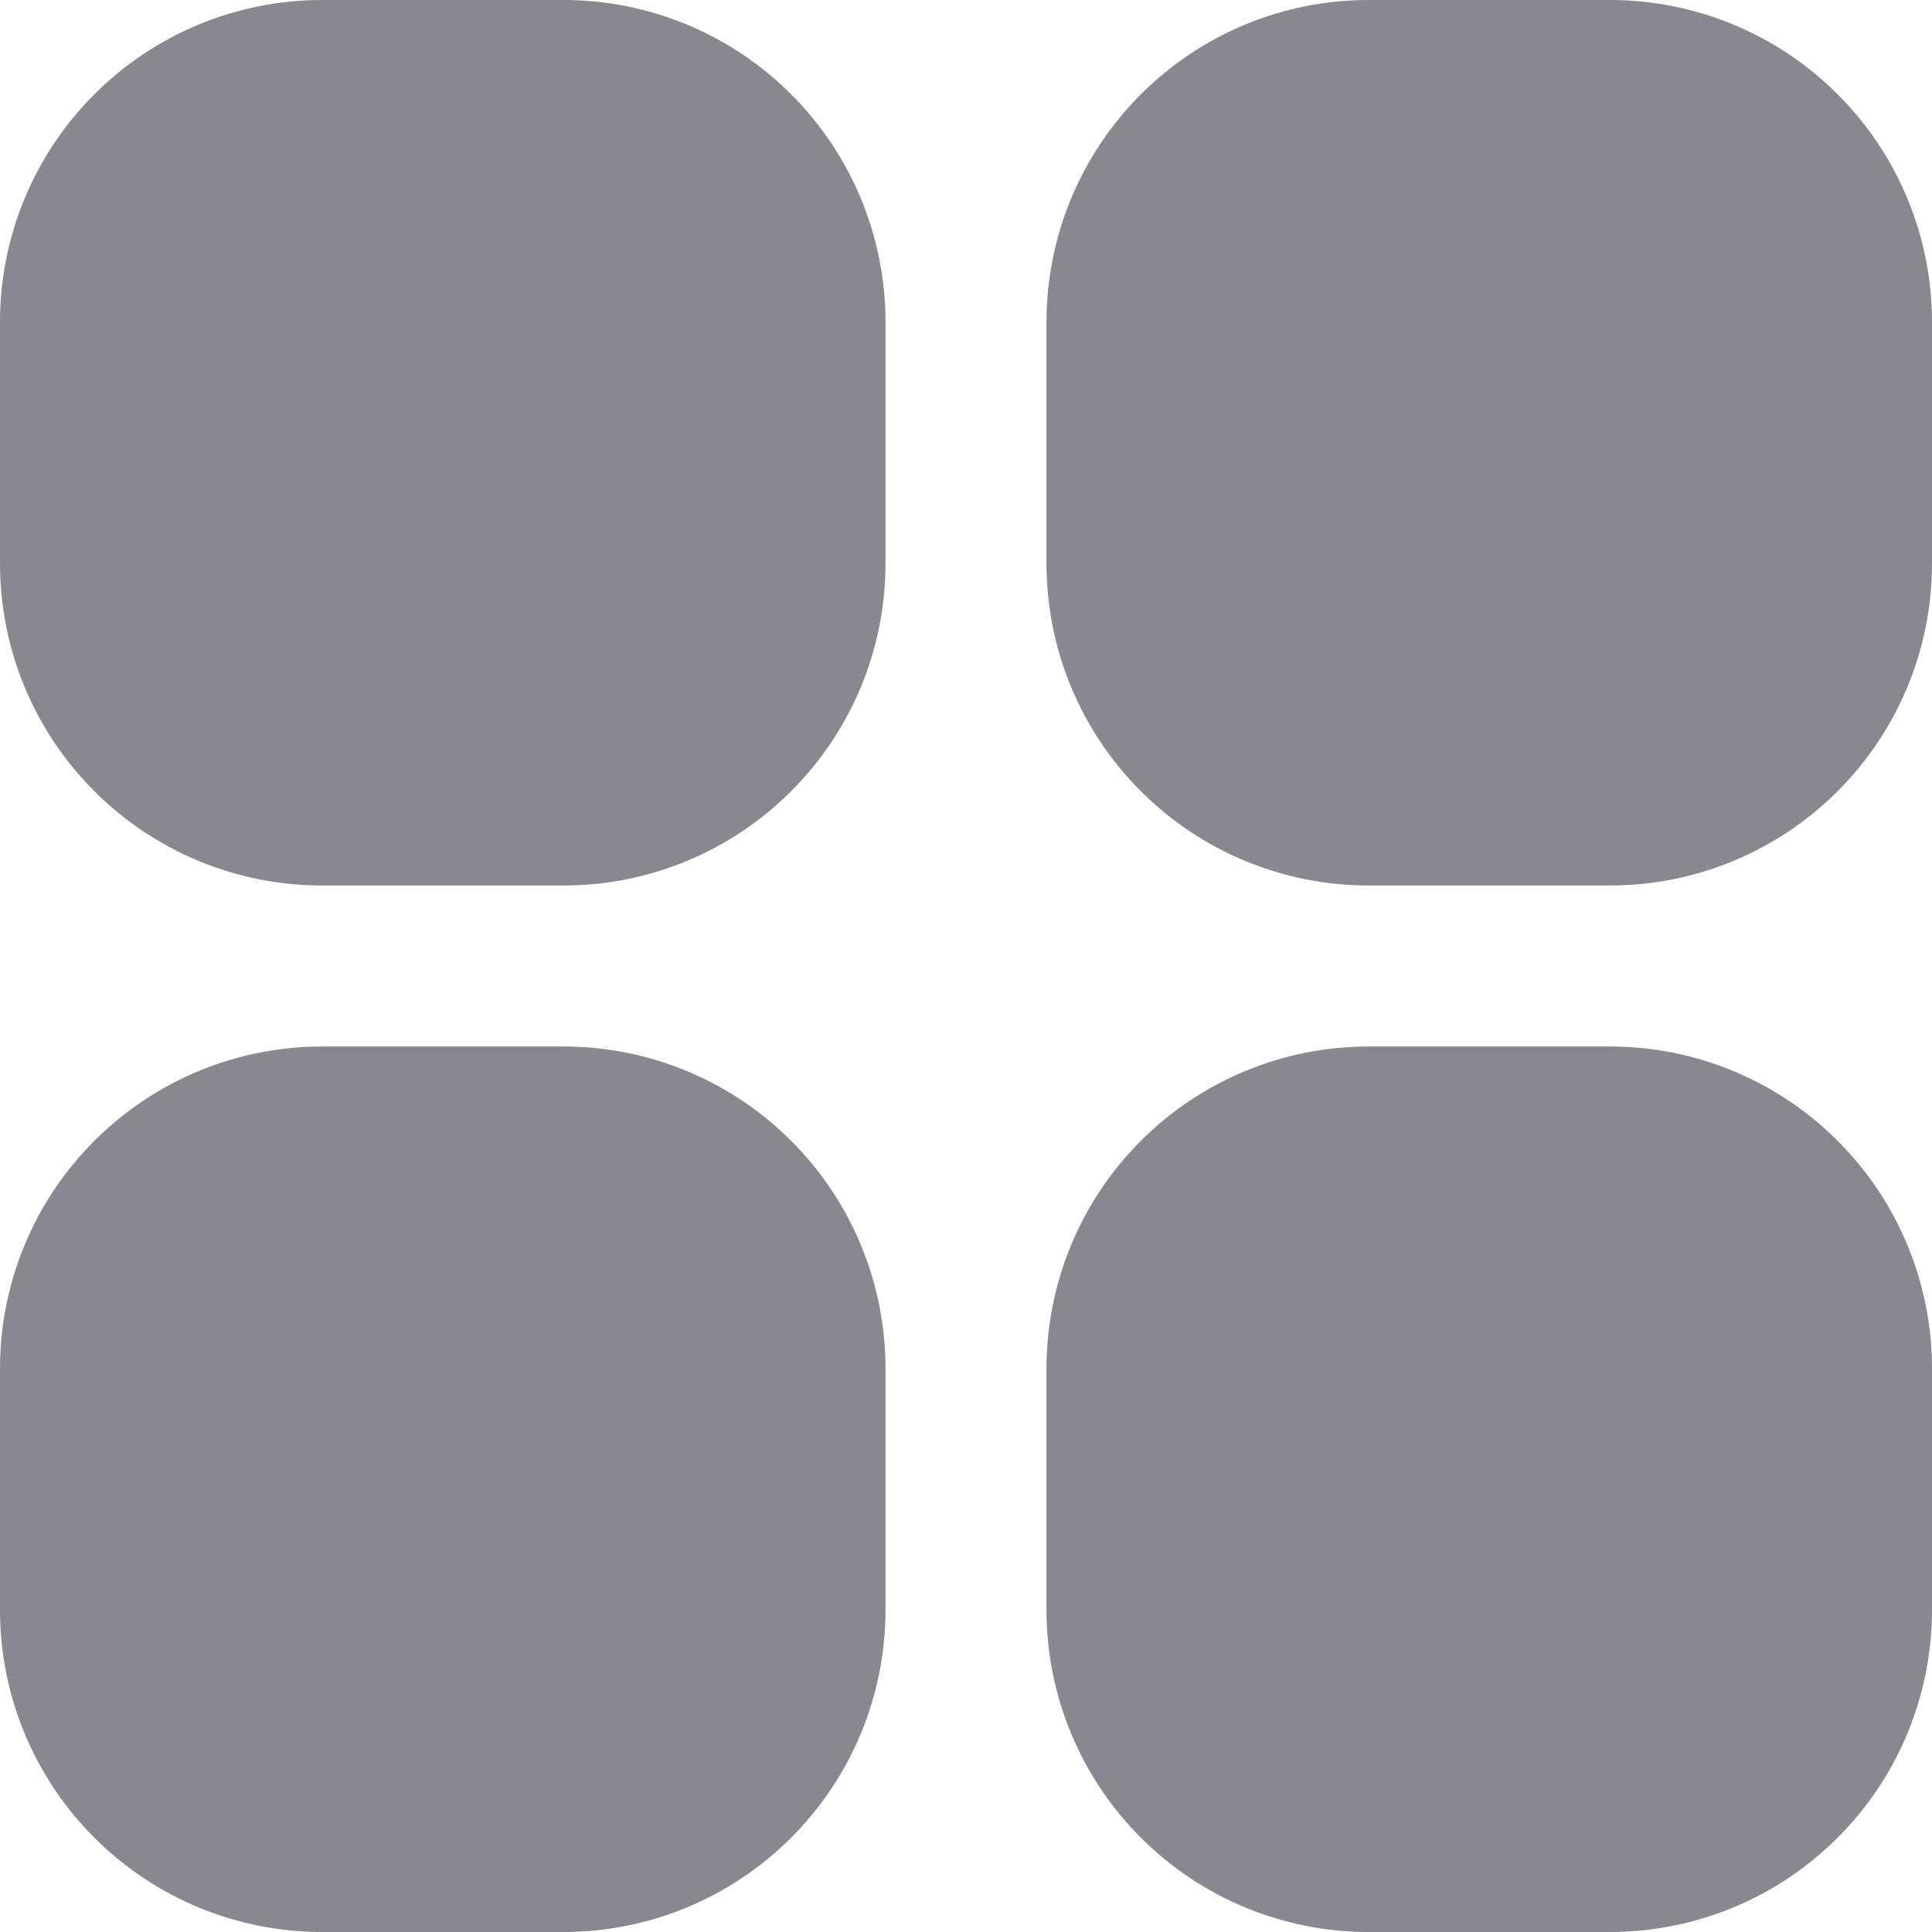
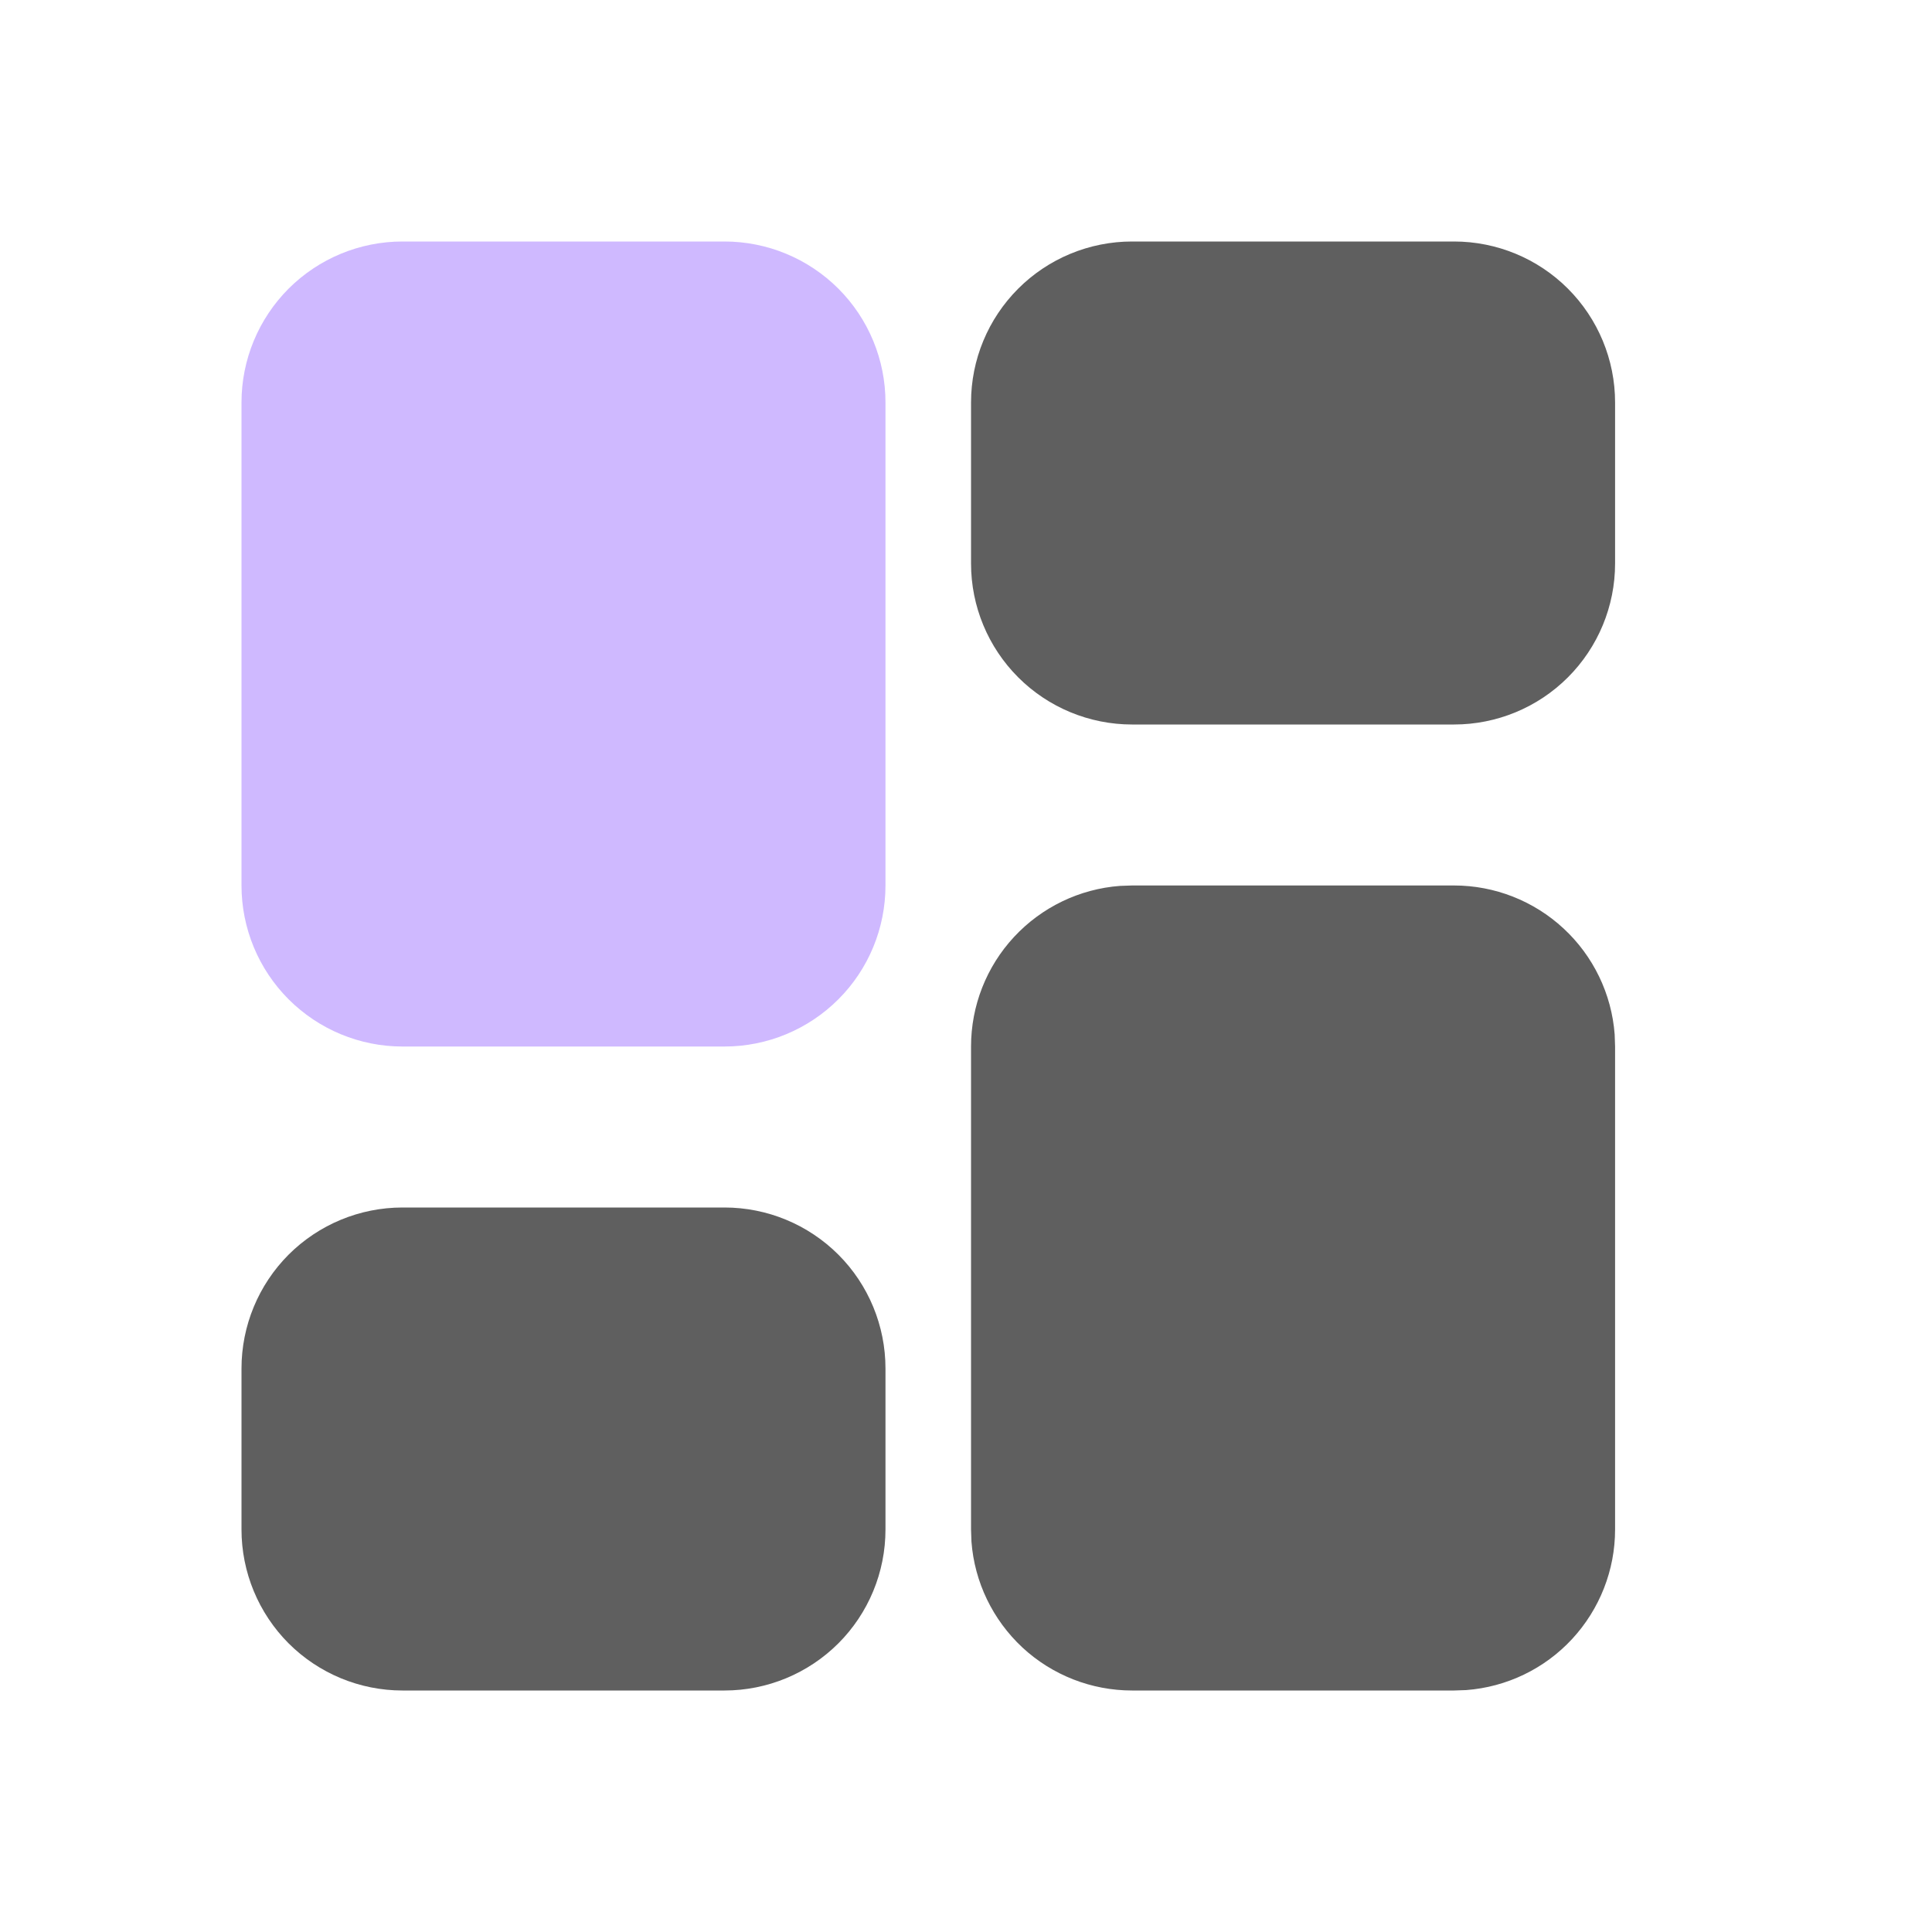
- <svg xmlns="http://www.w3.org/2000/svg" width="24" height="24" viewBox="0 0 24 24" fill="none">
-   <path fill-rule="evenodd" clip-rule="evenodd" d="M0 4C0 2.939 0.421 1.922 1.172 1.172C1.922 0.421 2.939 0 4 0H7C8.061 0 9.078 0.421 9.828 1.172C10.579 1.922 11 2.939 11 4V7C11 8.061 10.579 9.078 9.828 9.828C9.078 10.579 8.061 11 7 11H4C2.939 11 1.922 10.579 1.172 9.828C0.421 9.078 0 8.061 0 7V4ZM13 4C13 2.939 13.421 1.922 14.172 1.172C14.922 0.421 15.939 0 17 0H20C21.061 0 22.078 0.421 22.828 1.172C23.579 1.922 24 2.939 24 4V7C24 8.061 23.579 9.078 22.828 9.828C22.078 10.579 21.061 11 20 11H17C15.939 11 14.922 10.579 14.172 9.828C13.421 9.078 13 8.061 13 7V4ZM0 17C0 15.939 0.421 14.922 1.172 14.172C1.922 13.421 2.939 13 4 13H7C8.061 13 9.078 13.421 9.828 14.172C10.579 14.922 11 15.939 11 17V20C11 21.061 10.579 22.078 9.828 22.828C9.078 23.579 8.061 24 7 24H4C2.939 24 1.922 23.579 1.172 22.828C0.421 22.078 0 21.061 0 20V17ZM13 17C13 15.939 13.421 14.922 14.172 14.172C14.922 13.421 15.939 13 17 13H20C21.061 13 22.078 13.421 22.828 14.172C23.579 14.922 24 15.939 24 17V20C24 21.061 23.579 22.078 22.828 22.828C22.078 23.579 21.061 24 20 24H17C15.939 24 14.922 23.579 14.172 22.828C13.421 22.078 13 21.061 13 20V17Z" fill="#89878F" />
+ <svg xmlns="http://www.w3.org/2000/svg" width="28" height="28" viewBox="0 0 28 28" fill="none">
+   <path fill-rule="evenodd" clip-rule="evenodd" d="M21.073 12.833C21.662 12.833 22.229 13.056 22.66 13.456C23.092 13.856 23.357 14.405 23.401 14.992L23.407 15.167V22.167C23.407 22.755 23.184 23.322 22.784 23.754C22.384 24.186 21.835 24.45 21.248 24.494L21.073 24.5H16.407C15.818 24.5 15.251 24.278 14.819 23.878C14.388 23.477 14.123 22.929 14.079 22.342L14.073 22.167V15.167C14.073 14.578 14.295 14.011 14.696 13.579C15.096 13.148 15.645 12.883 16.232 12.839L16.407 12.833H21.073ZM21.073 3.5C21.692 3.5 22.286 3.746 22.723 4.183C23.161 4.621 23.407 5.214 23.407 5.833V8.167C23.407 8.786 23.161 9.379 22.723 9.817C22.286 10.254 21.692 10.5 21.073 10.5H16.407C15.788 10.5 15.194 10.254 14.757 9.817C14.319 9.379 14.073 8.786 14.073 8.167V5.833C14.073 5.214 14.319 4.621 14.757 4.183C15.194 3.746 15.788 3.5 16.407 3.5H21.073Z" fill="#5F5F5F" />
+   <path fill-rule="evenodd" clip-rule="evenodd" d="M10.5 3.5C11.119 3.5 11.712 3.746 12.15 4.183C12.588 4.621 12.833 5.214 12.833 5.833V12.833C12.833 13.452 12.588 14.046 12.15 14.483C11.712 14.921 11.119 15.167 10.5 15.167H5.833C5.214 15.167 4.621 14.921 4.183 14.483C3.746 14.046 3.5 13.452 3.5 12.833V5.833C3.5 5.214 3.746 4.621 4.183 4.183C4.621 3.746 5.214 3.5 5.833 3.5H10.5Z" fill="#CFB9FF" />
+   <path fill-rule="evenodd" clip-rule="evenodd" d="M10.5 17.5C11.119 17.5 11.712 17.746 12.15 18.183C12.588 18.621 12.833 19.215 12.833 19.833V22.167C12.833 22.785 12.588 23.379 12.15 23.817C11.712 24.254 11.119 24.5 10.5 24.5H5.833C5.214 24.5 4.621 24.254 4.183 23.817C3.746 23.379 3.5 22.785 3.5 22.167V19.833C3.5 19.215 3.746 18.621 4.183 18.183C4.621 17.746 5.214 17.5 5.833 17.5H10.5Z" fill="#5F5F5F" />
</svg>
